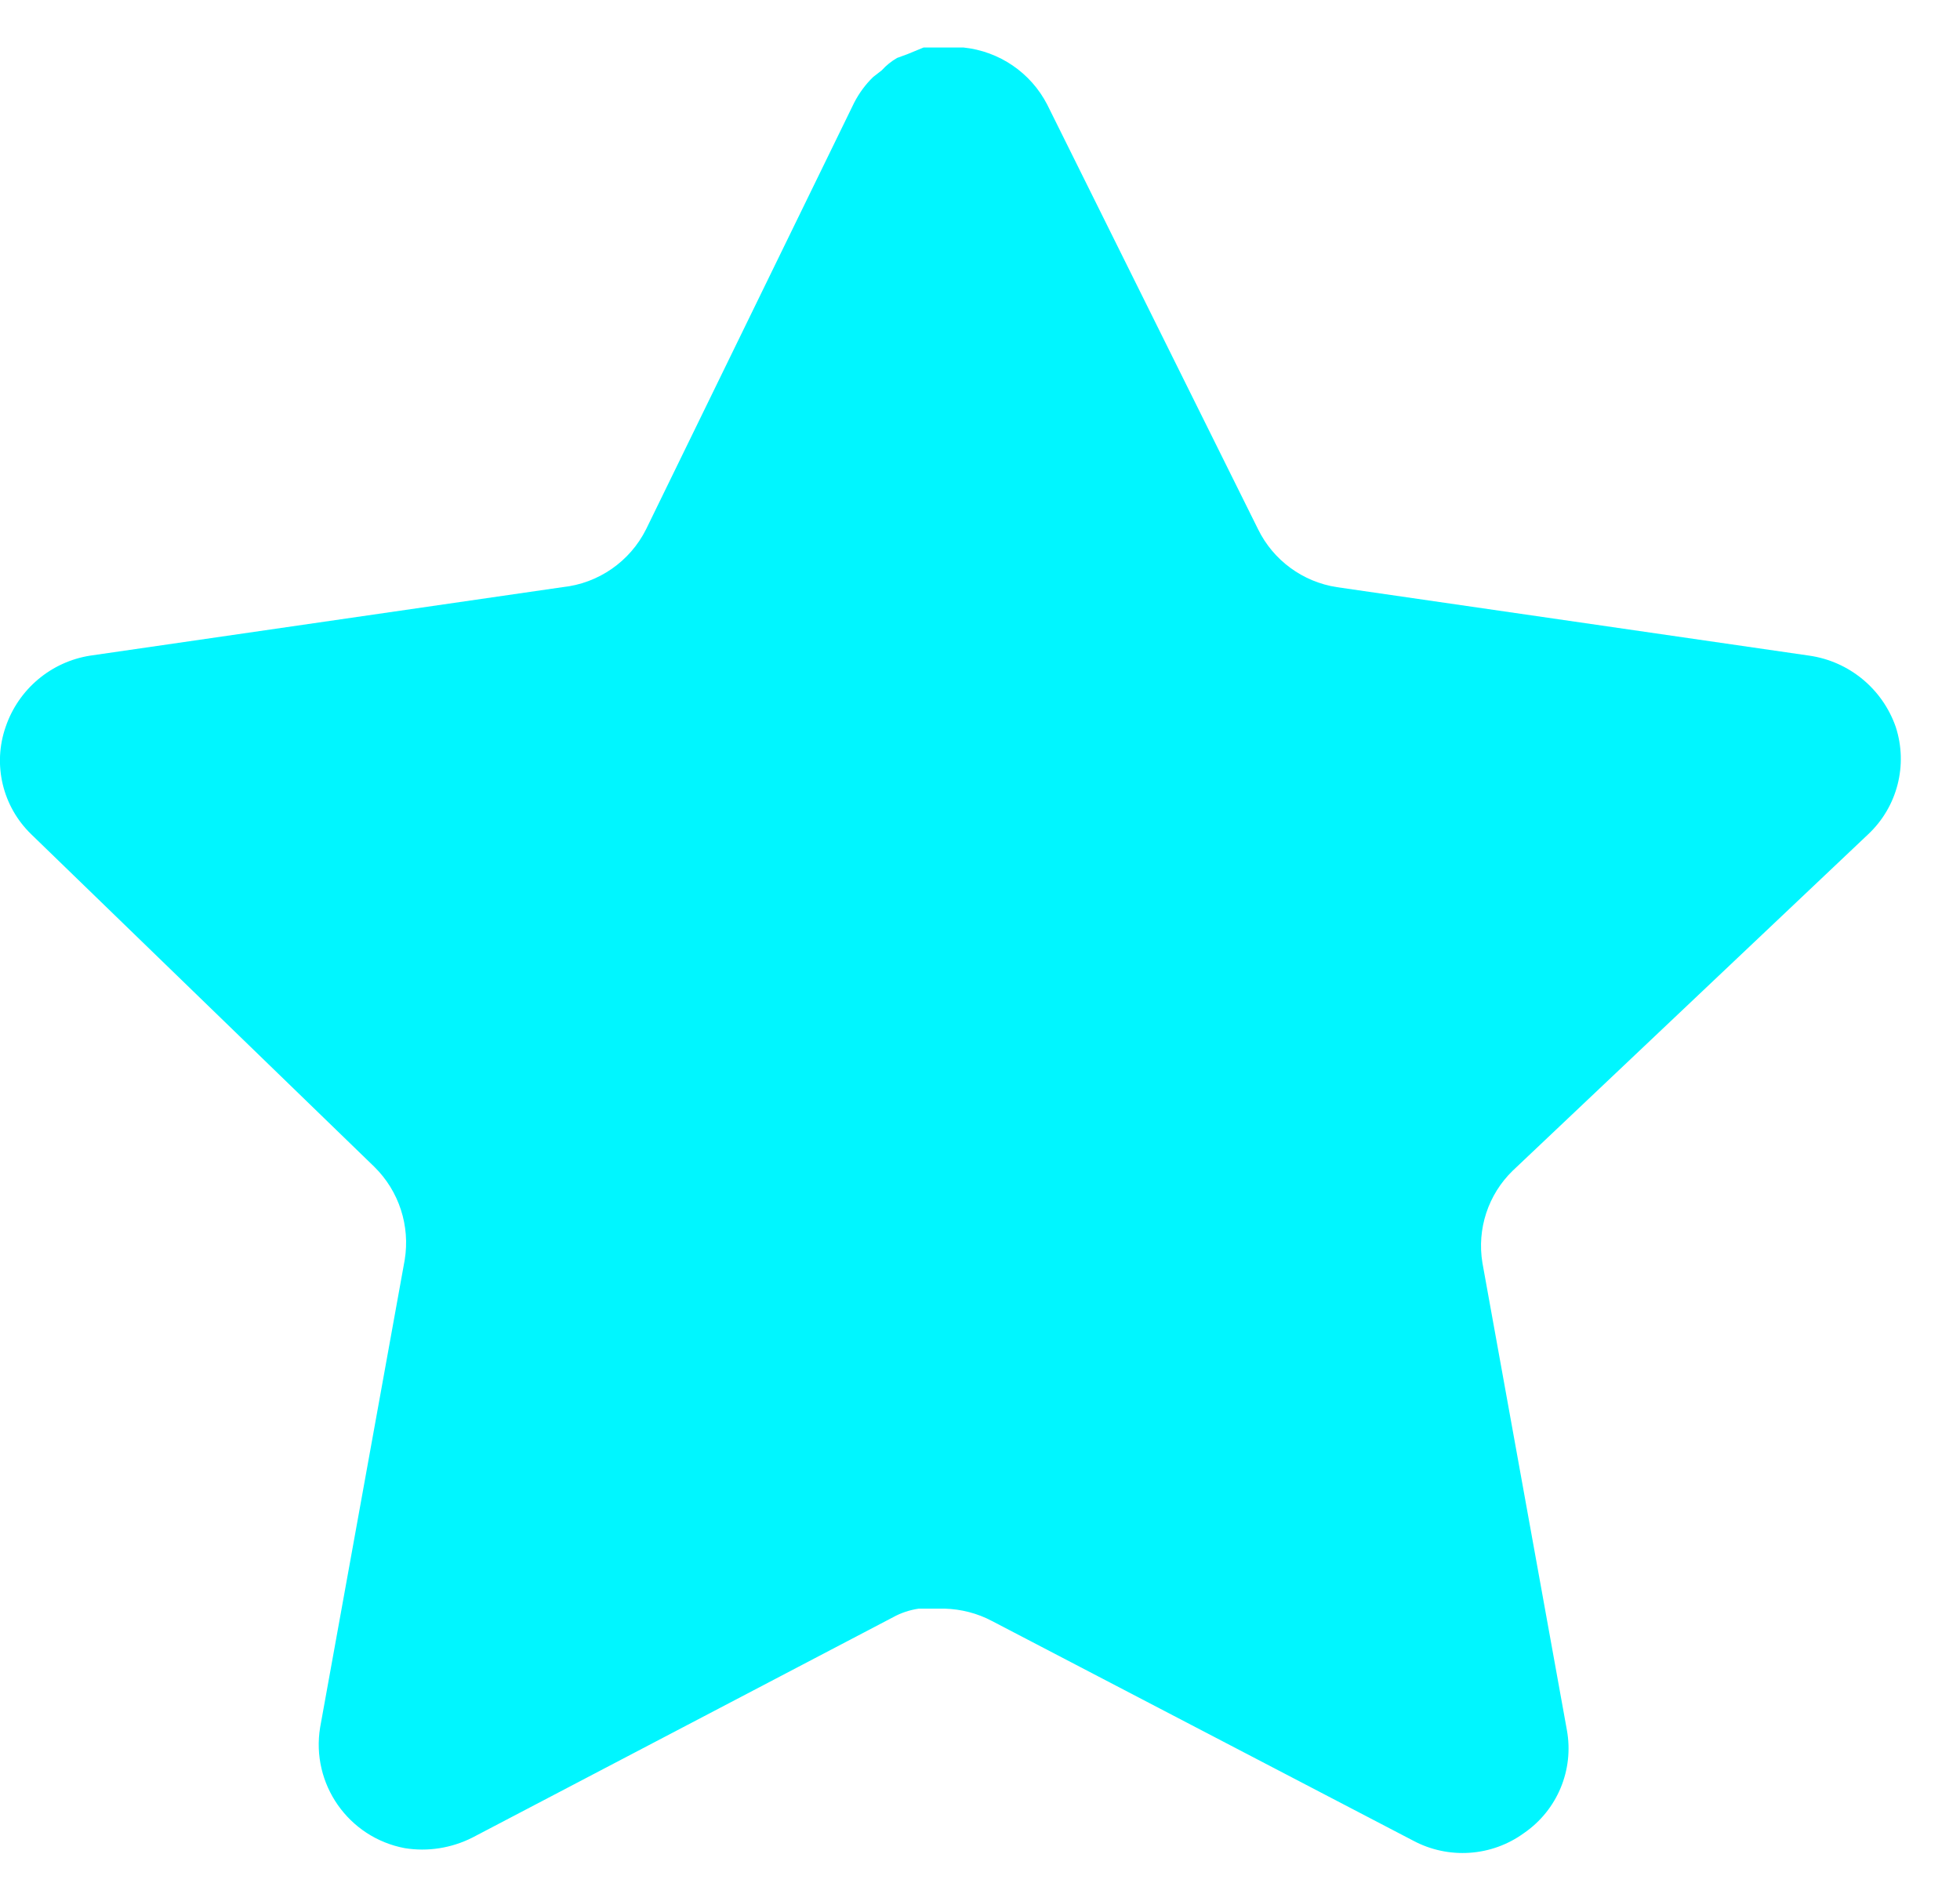
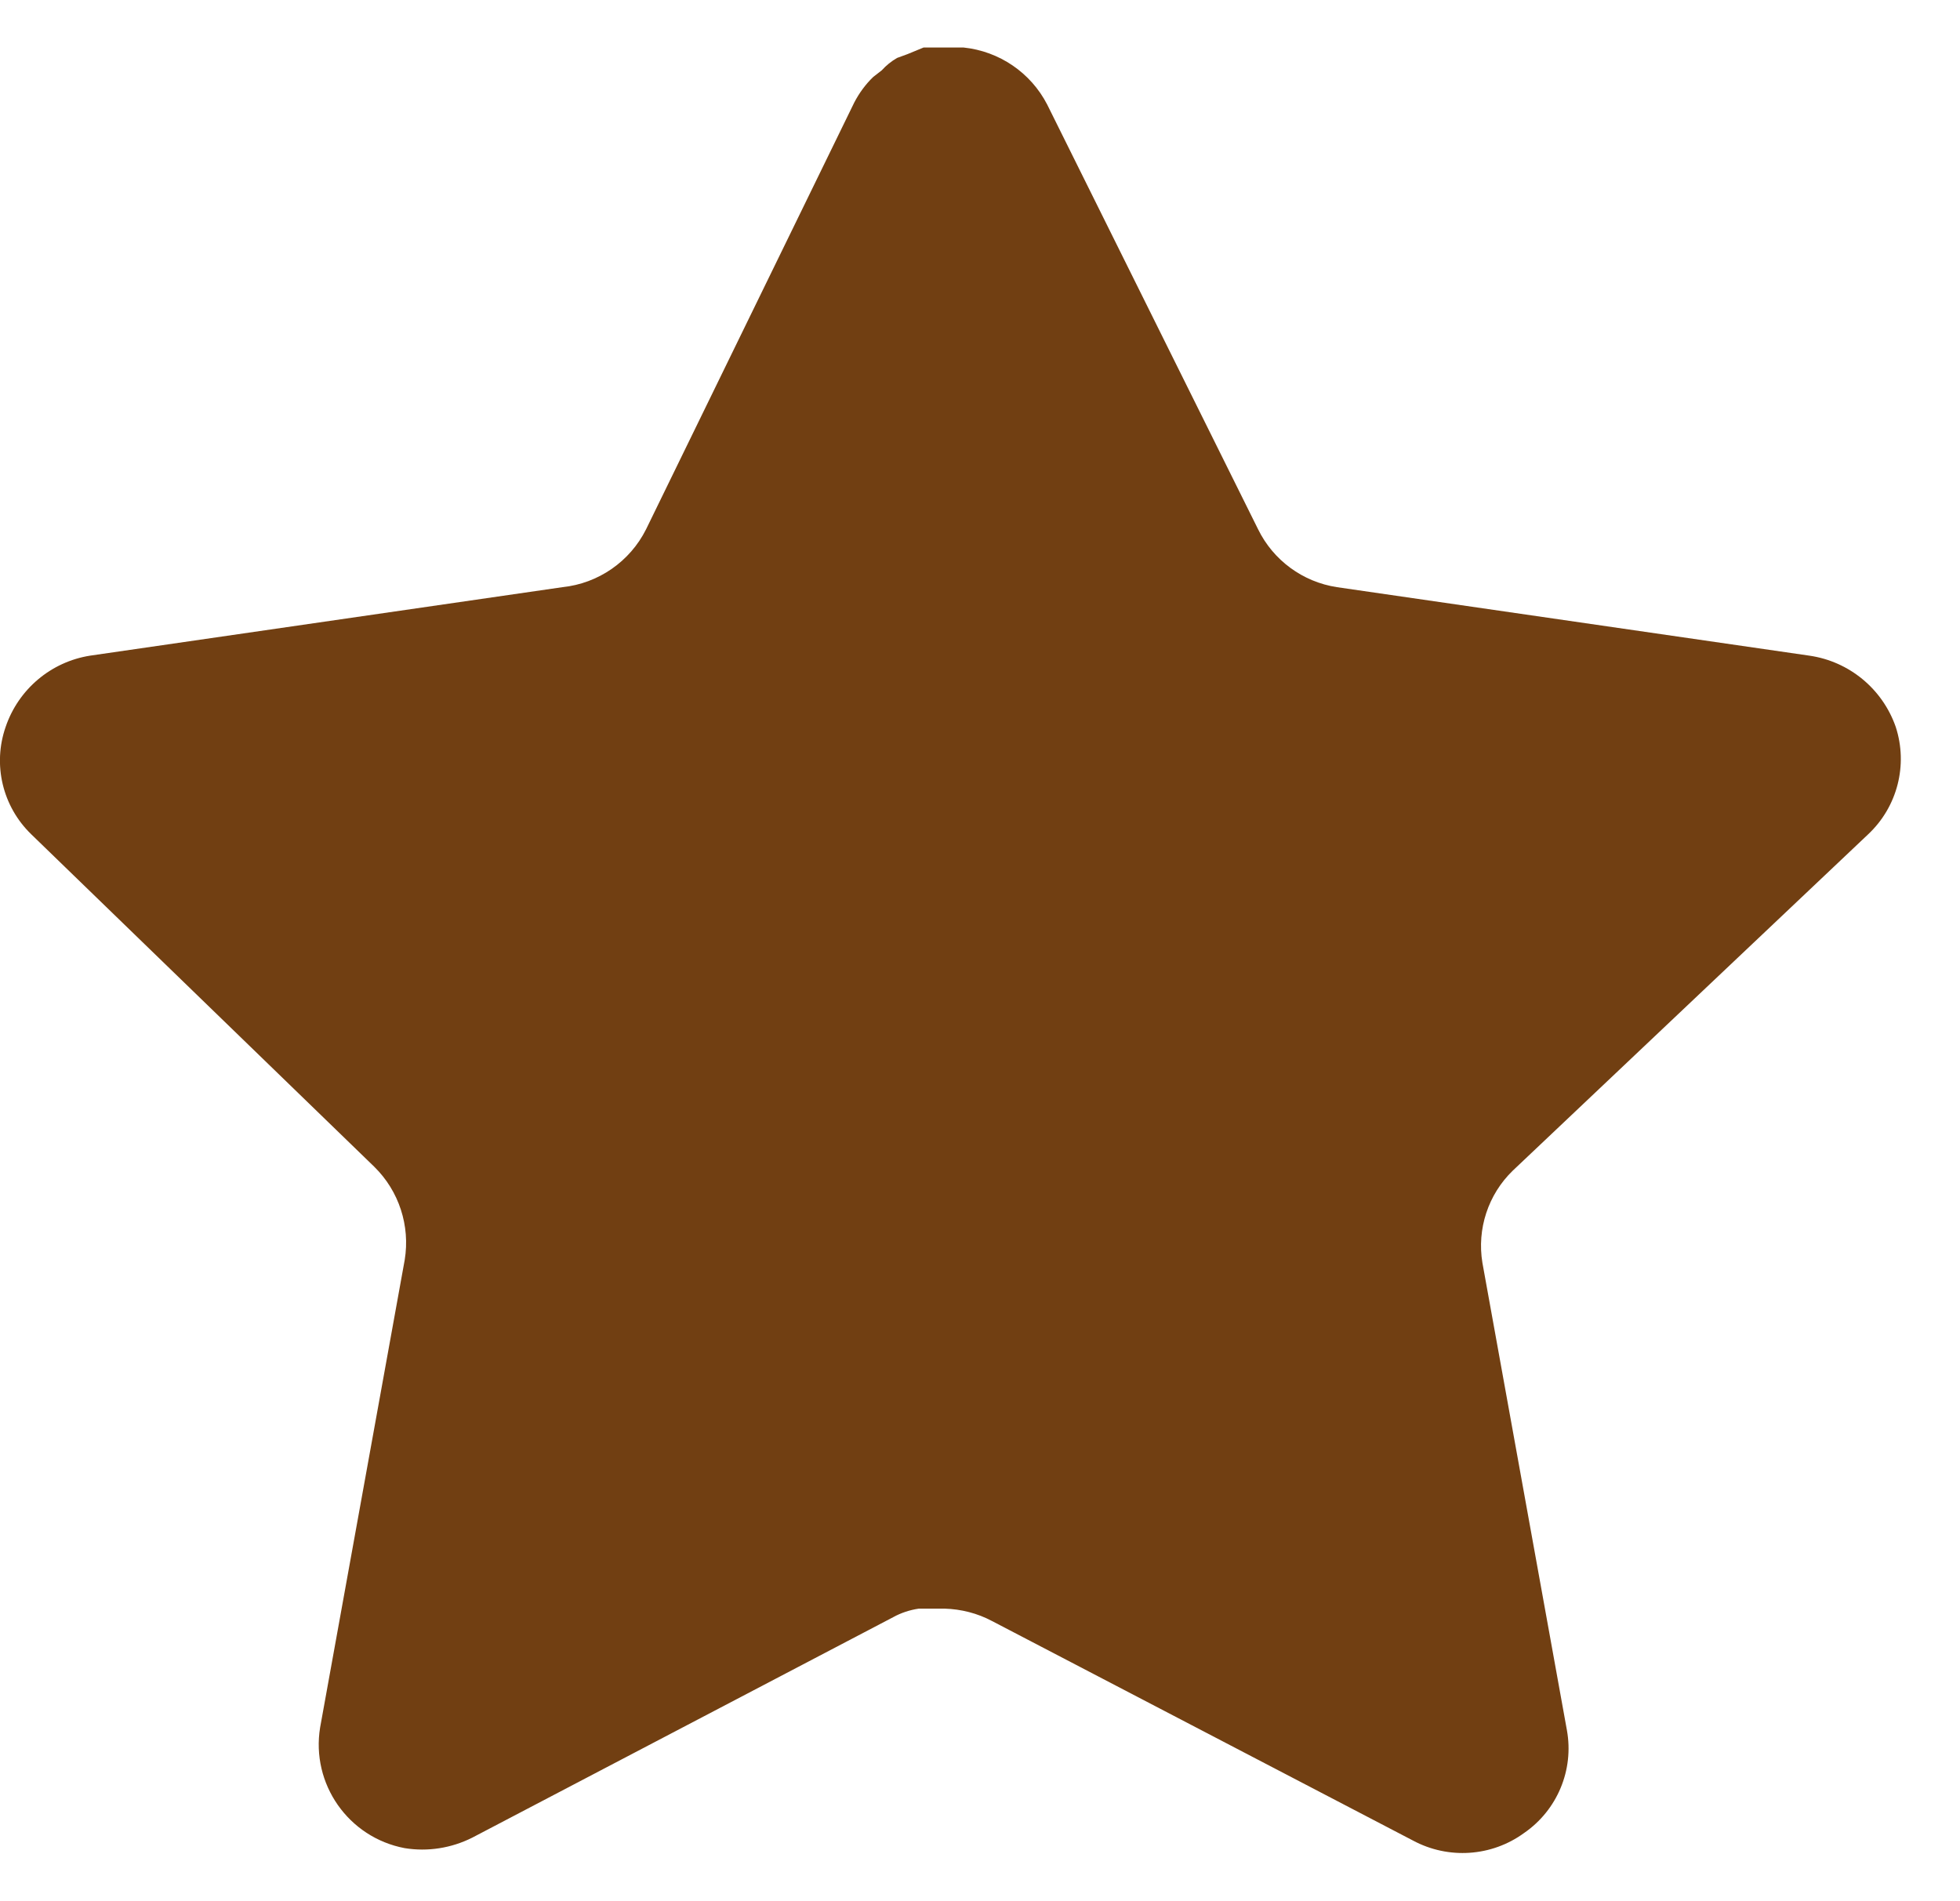
<svg xmlns="http://www.w3.org/2000/svg" width="33" height="32" viewBox="0 0 33 32" fill="none">
-   <path d="M25.47 19.712C25.055 20.114 24.865 20.695 24.959 21.264L26.382 29.136C26.502 29.803 26.22 30.479 25.662 30.864C25.114 31.264 24.386 31.312 23.79 30.992L16.703 27.296C16.457 27.165 16.183 27.095 15.903 27.087H15.47C15.319 27.109 15.172 27.157 15.038 27.231L7.95 30.944C7.599 31.12 7.202 31.183 6.814 31.12C5.866 30.941 5.234 30.039 5.39 29.087L6.814 21.215C6.908 20.64 6.718 20.056 6.303 19.648L0.526 14.048C0.042 13.579 -0.126 12.875 0.095 12.24C0.31 11.607 0.857 11.144 1.518 11.04L9.47 9.887C10.074 9.824 10.606 9.456 10.878 8.912L14.382 1.728C14.465 1.568 14.572 1.421 14.702 1.296L14.846 1.184C14.921 1.101 15.007 1.032 15.103 0.976L15.278 0.912L15.55 0.8H16.223C16.825 0.863 17.354 1.223 17.631 1.76L21.182 8.912C21.438 9.435 21.935 9.799 22.51 9.887L30.462 11.04C31.134 11.136 31.695 11.6 31.918 12.24C32.127 12.882 31.946 13.586 31.454 14.048L25.47 19.712Z" fill="#00F6FF" />
+   <path d="M25.47 19.712C25.055 20.114 24.865 20.695 24.959 21.264L26.382 29.136C26.502 29.803 26.22 30.479 25.662 30.864C25.114 31.264 24.386 31.312 23.79 30.992L16.703 27.296C16.457 27.165 16.183 27.095 15.903 27.087H15.47C15.319 27.109 15.172 27.157 15.038 27.231L7.95 30.944C7.599 31.12 7.202 31.183 6.814 31.12C5.866 30.941 5.234 30.039 5.39 29.087L6.814 21.215C6.908 20.64 6.718 20.056 6.303 19.648L0.526 14.048C0.042 13.579 -0.126 12.875 0.095 12.24C0.31 11.607 0.857 11.144 1.518 11.04L9.47 9.887C10.074 9.824 10.606 9.456 10.878 8.912L14.382 1.728C14.465 1.568 14.572 1.421 14.702 1.296L14.846 1.184C14.921 1.101 15.007 1.032 15.103 0.976L15.278 0.912L15.55 0.8H16.223C16.825 0.863 17.354 1.223 17.631 1.76L21.182 8.912C21.438 9.435 21.935 9.799 22.51 9.887L30.462 11.04C31.134 11.136 31.695 11.6 31.918 12.24C32.127 12.882 31.946 13.586 31.454 14.048L25.47 19.712Z" fill="#713f12" />
</svg>
